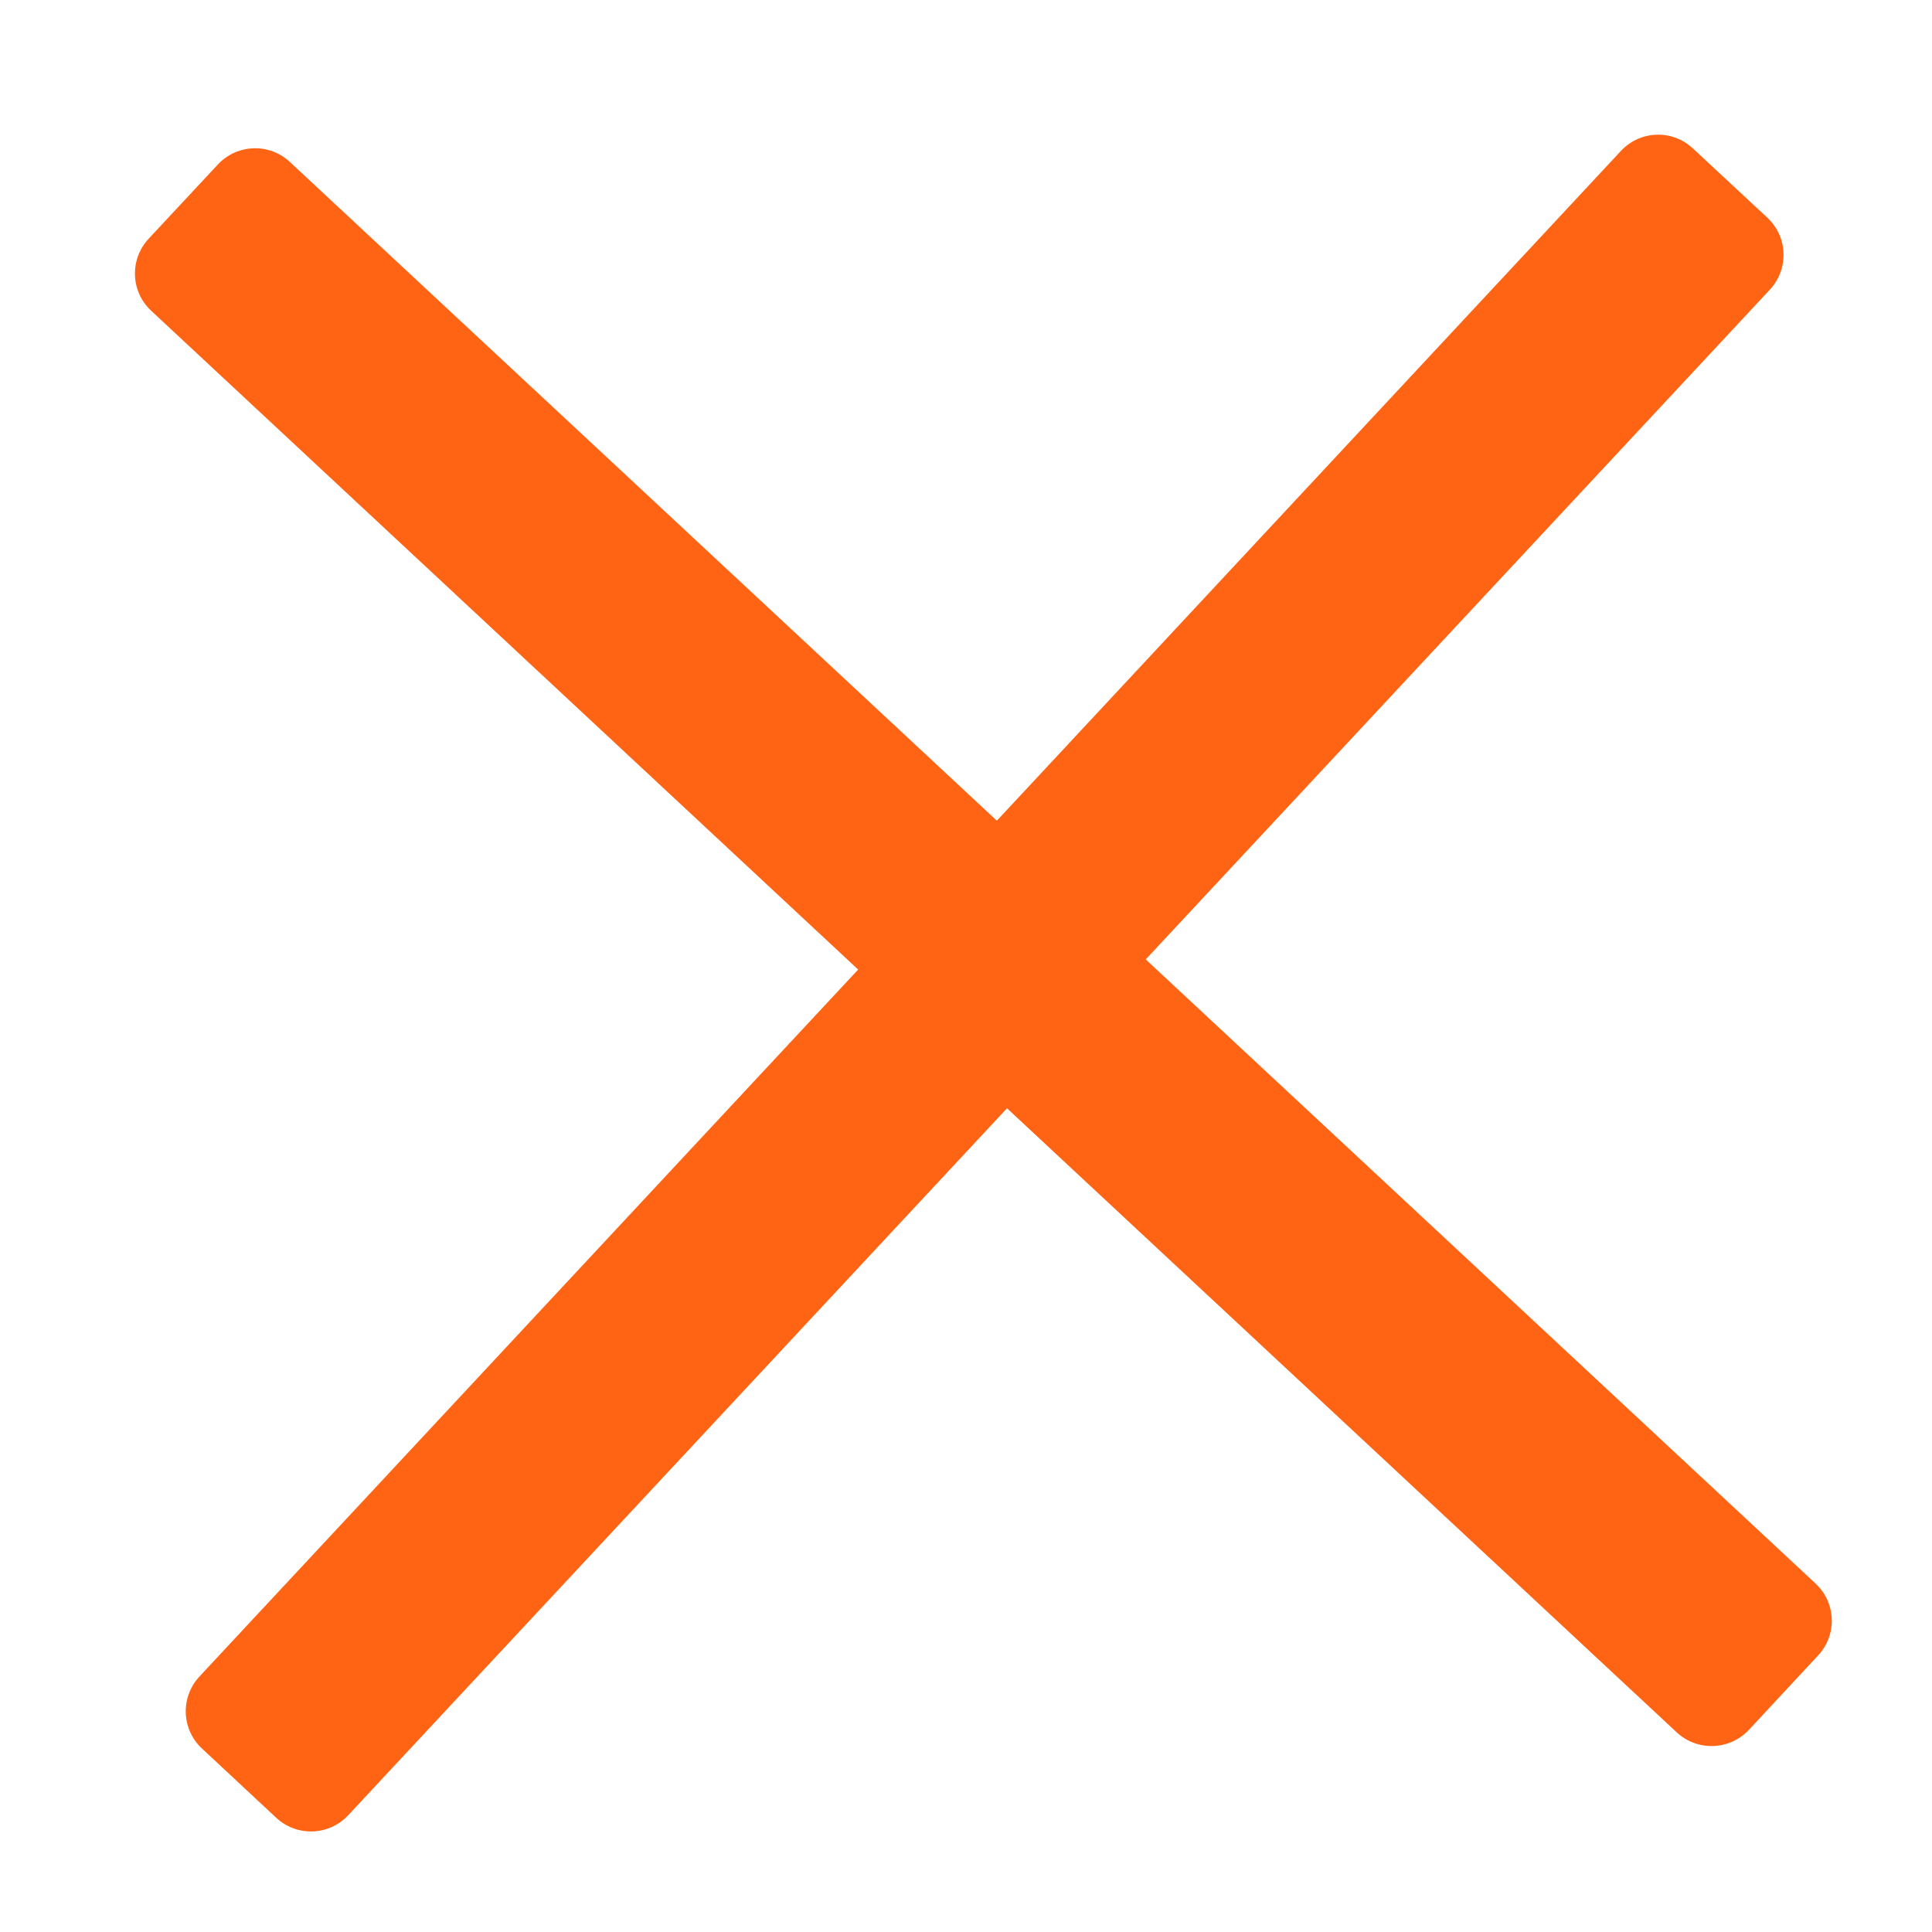
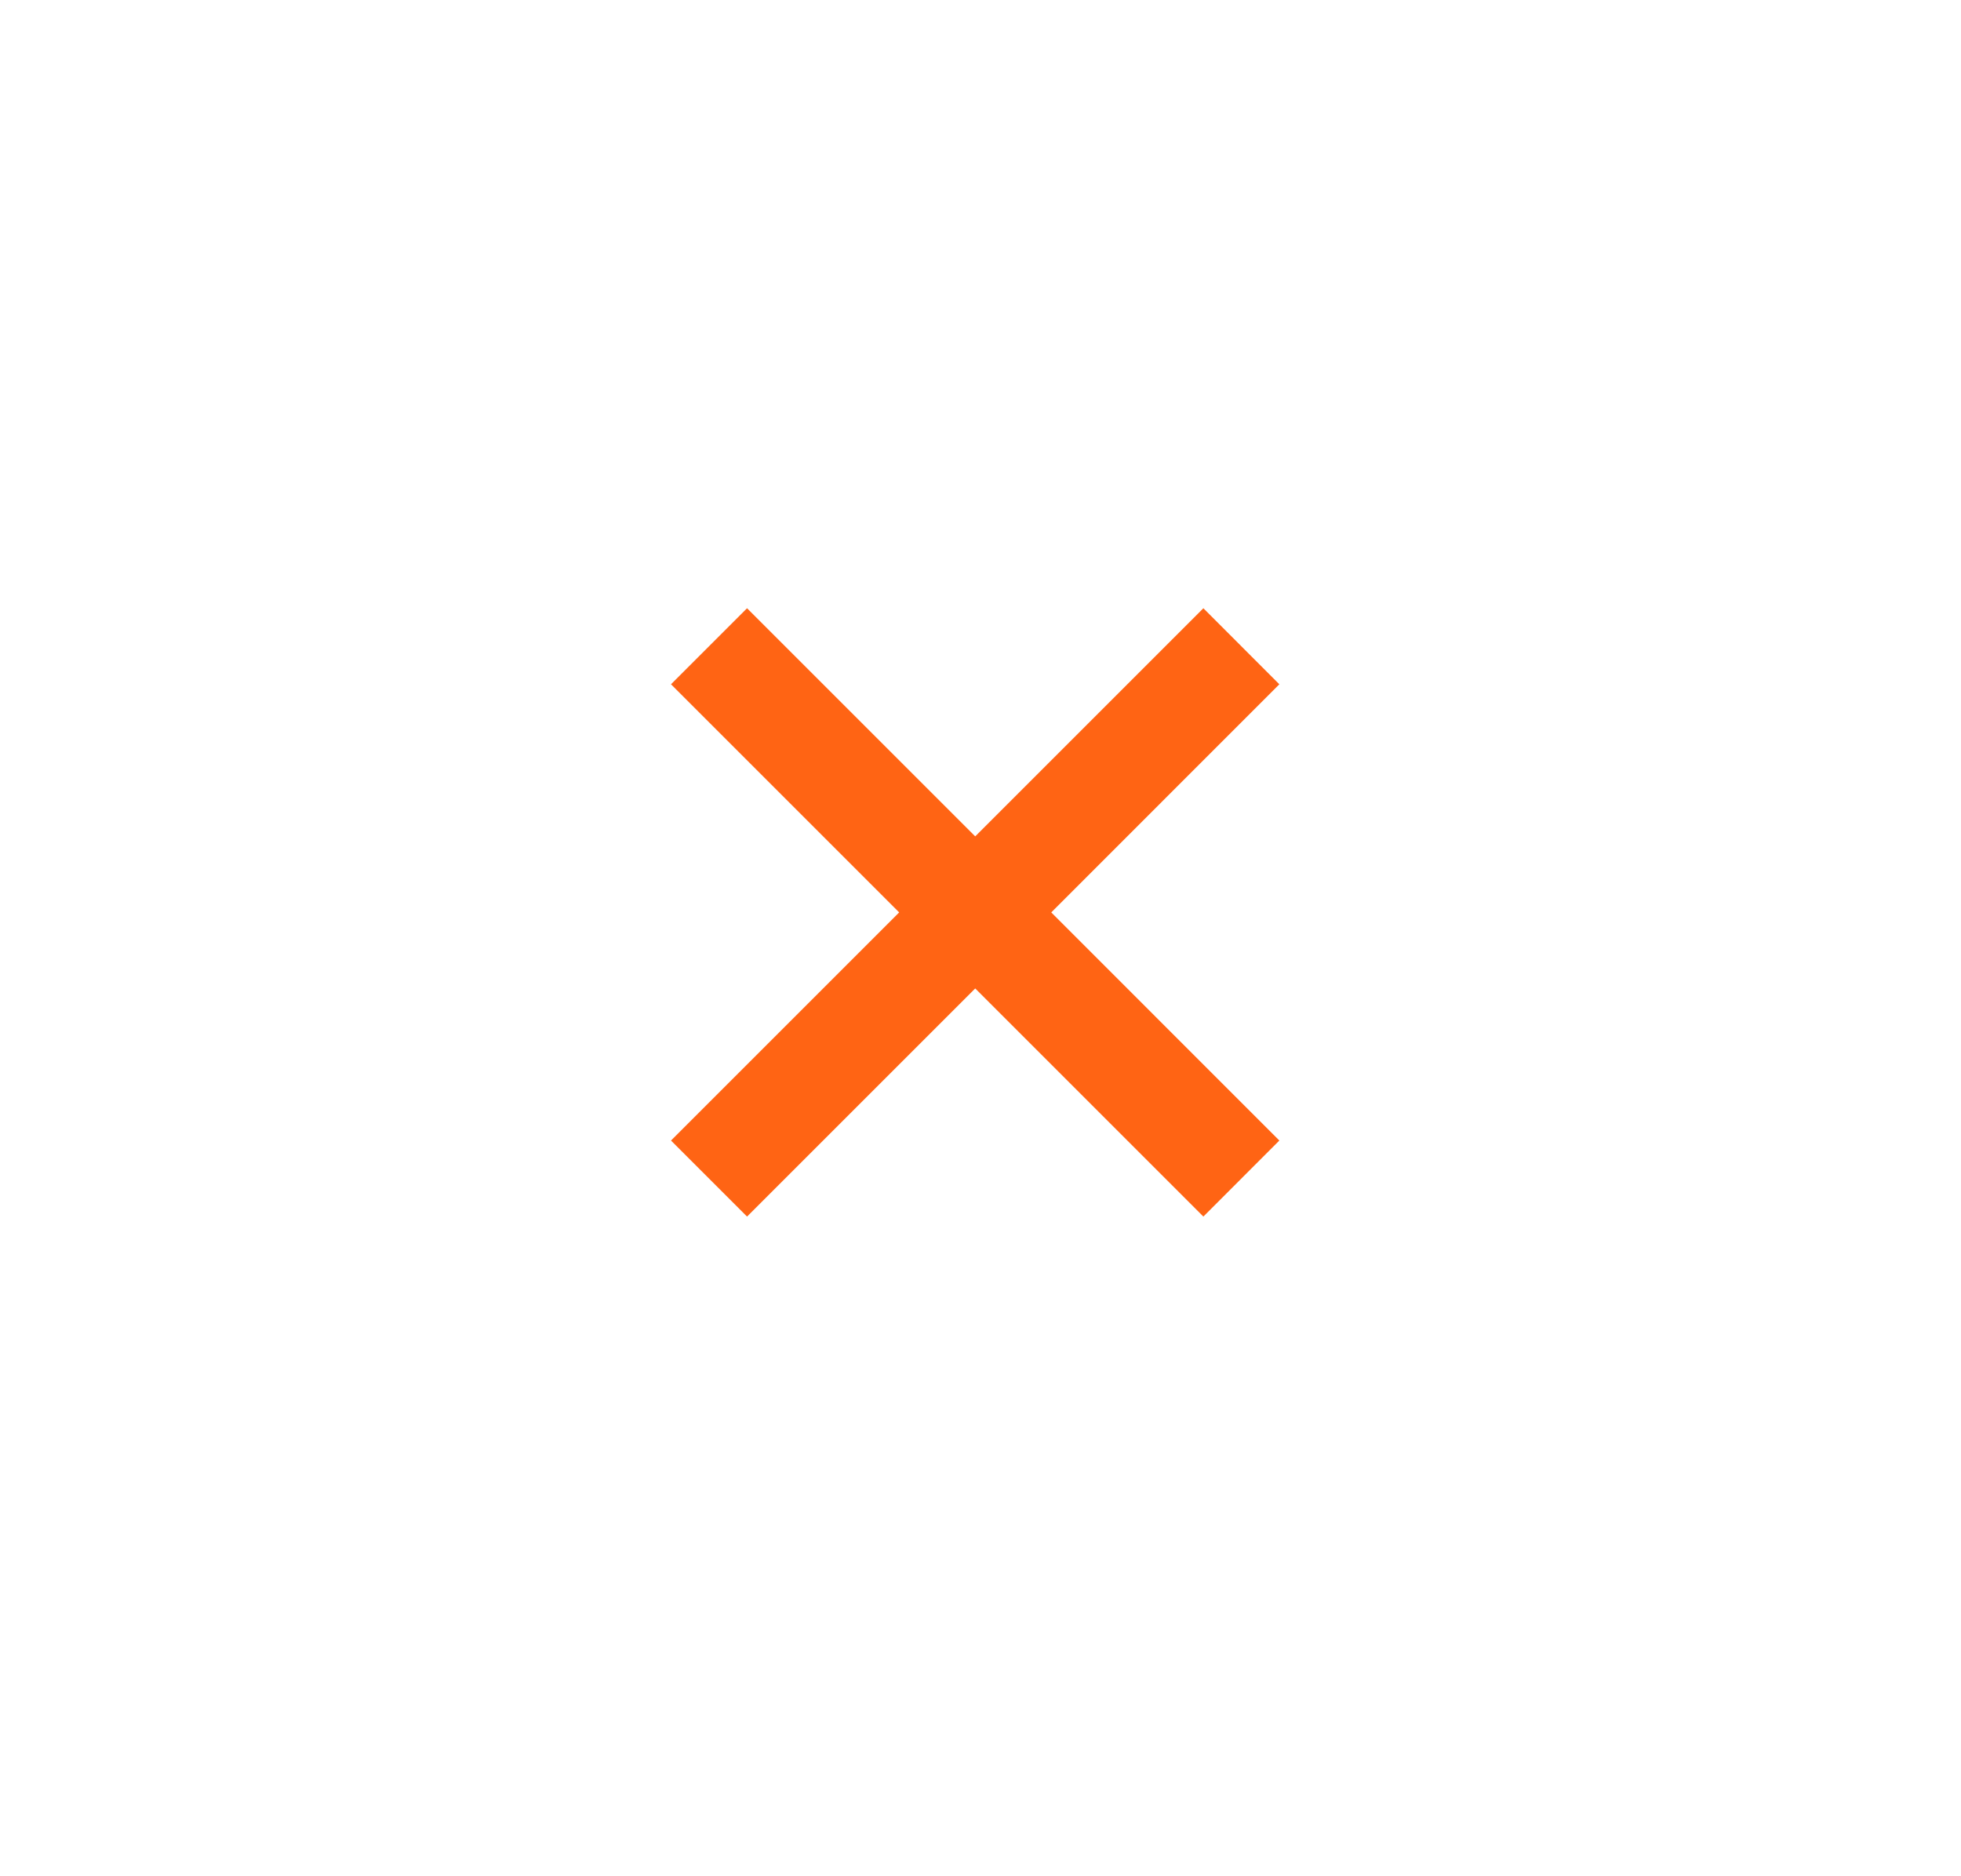
- <svg xmlns="http://www.w3.org/2000/svg" width="10" height="10" viewBox="0 0 10 10" fill="none">
-   <path d="M0.782 1.608C0.676 1.509 0.67 1.343 0.769 1.236L1.128 0.851C1.227 0.745 1.394 0.739 1.5 0.838L9.397 8.196C9.504 8.296 9.51 8.462 9.41 8.569L9.052 8.954C8.952 9.06 8.786 9.066 8.679 8.967L0.782 1.608Z" fill="#FF6414" />
-   <path d="M1.802 9.396C1.703 9.502 1.537 9.508 1.43 9.409L1.045 9.05C0.939 8.951 0.933 8.785 1.032 8.678L8.39 0.781C8.49 0.674 8.656 0.669 8.762 0.768L9.148 1.127C9.254 1.226 9.26 1.392 9.161 1.499L1.802 9.396Z" fill="#FF6414" />
+ <svg xmlns="http://www.w3.org/2000/svg" width="23" height="22" viewBox="0 0 23 22" fill="none">
+   <mask id="mask0_664_2426" style="mask-type:alpha" maskUnits="userSpaceOnUse" x="0" y="0" width="23" height="22">
+     <rect x="0.734" y="10.703" width="15.136" height="15.136" transform="rotate(-45 0.734375 10.7031)" fill="#D9D9D9" />
+   </mask>
+   <g mask="url(#mask0_664_2426)">
+     <path d="M11.438 11.595L8.762 14.271L7.87 13.379L10.546 10.703L7.87 8.027L8.762 7.135L11.438 9.811L14.114 7.135L15.005 8.027L12.33 10.703L15.005 13.379L14.114 14.271L11.438 11.595Z" fill="#FF6414" />
+   </g>
</svg>
